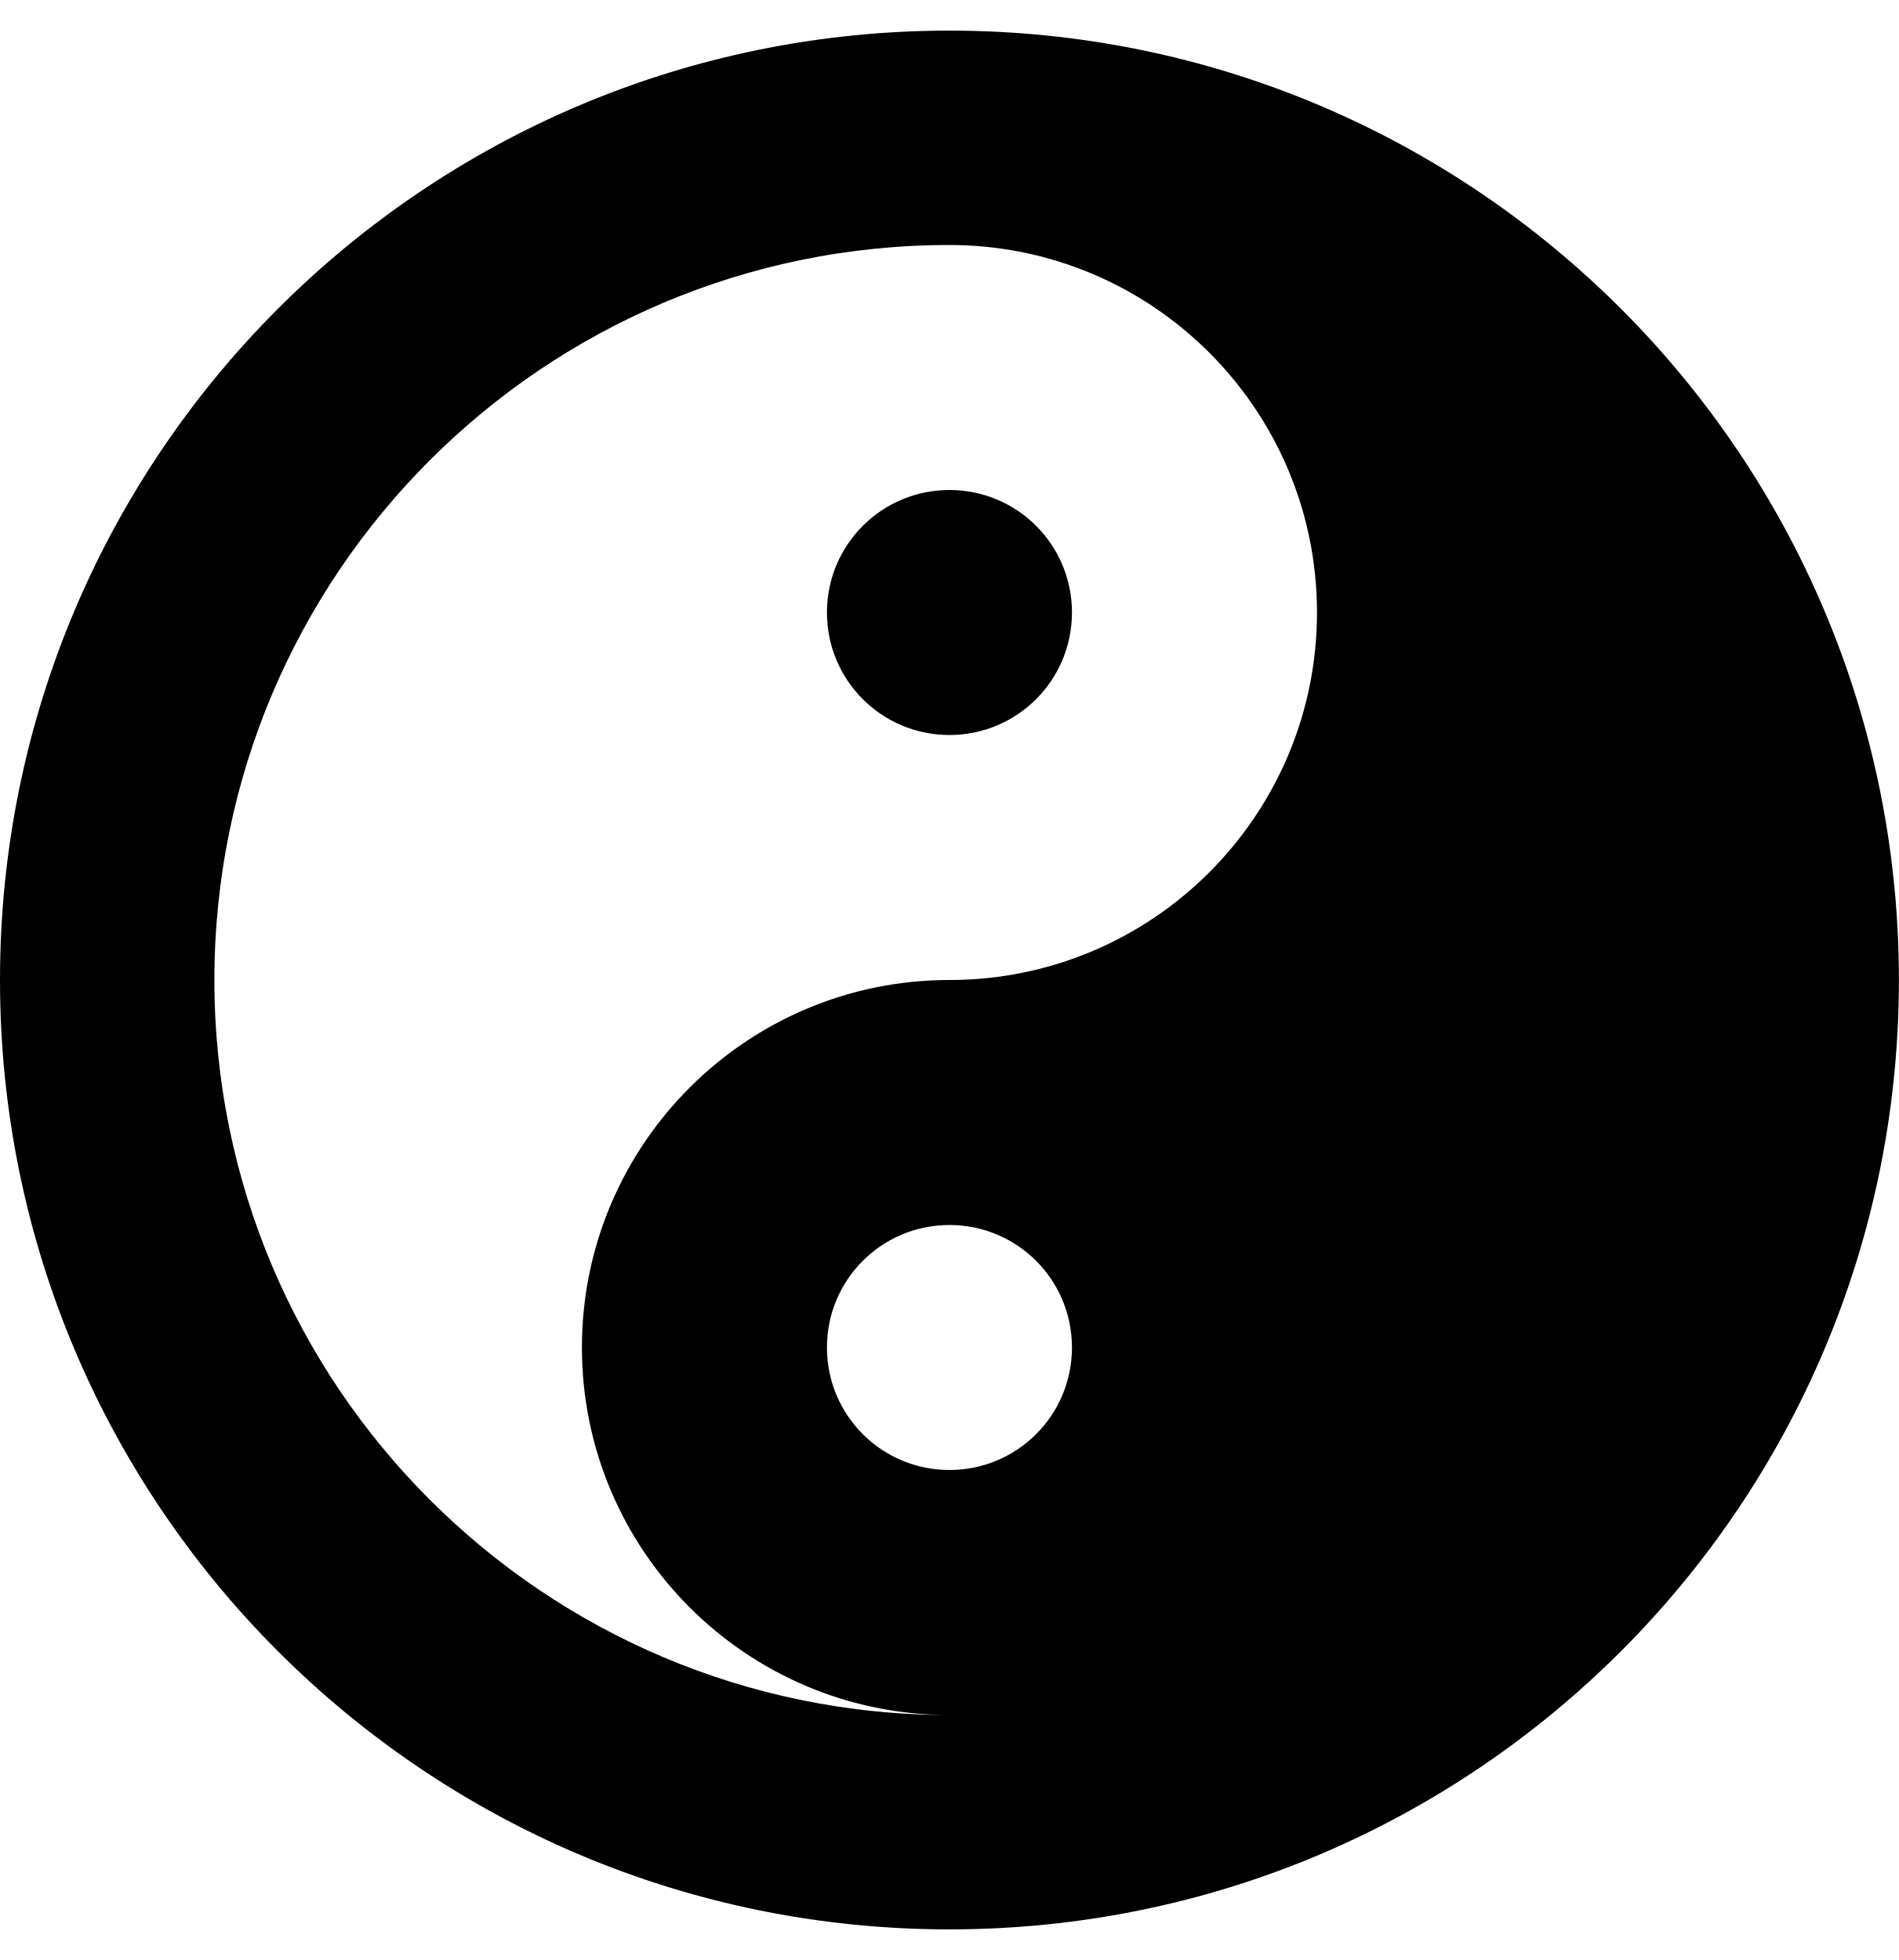
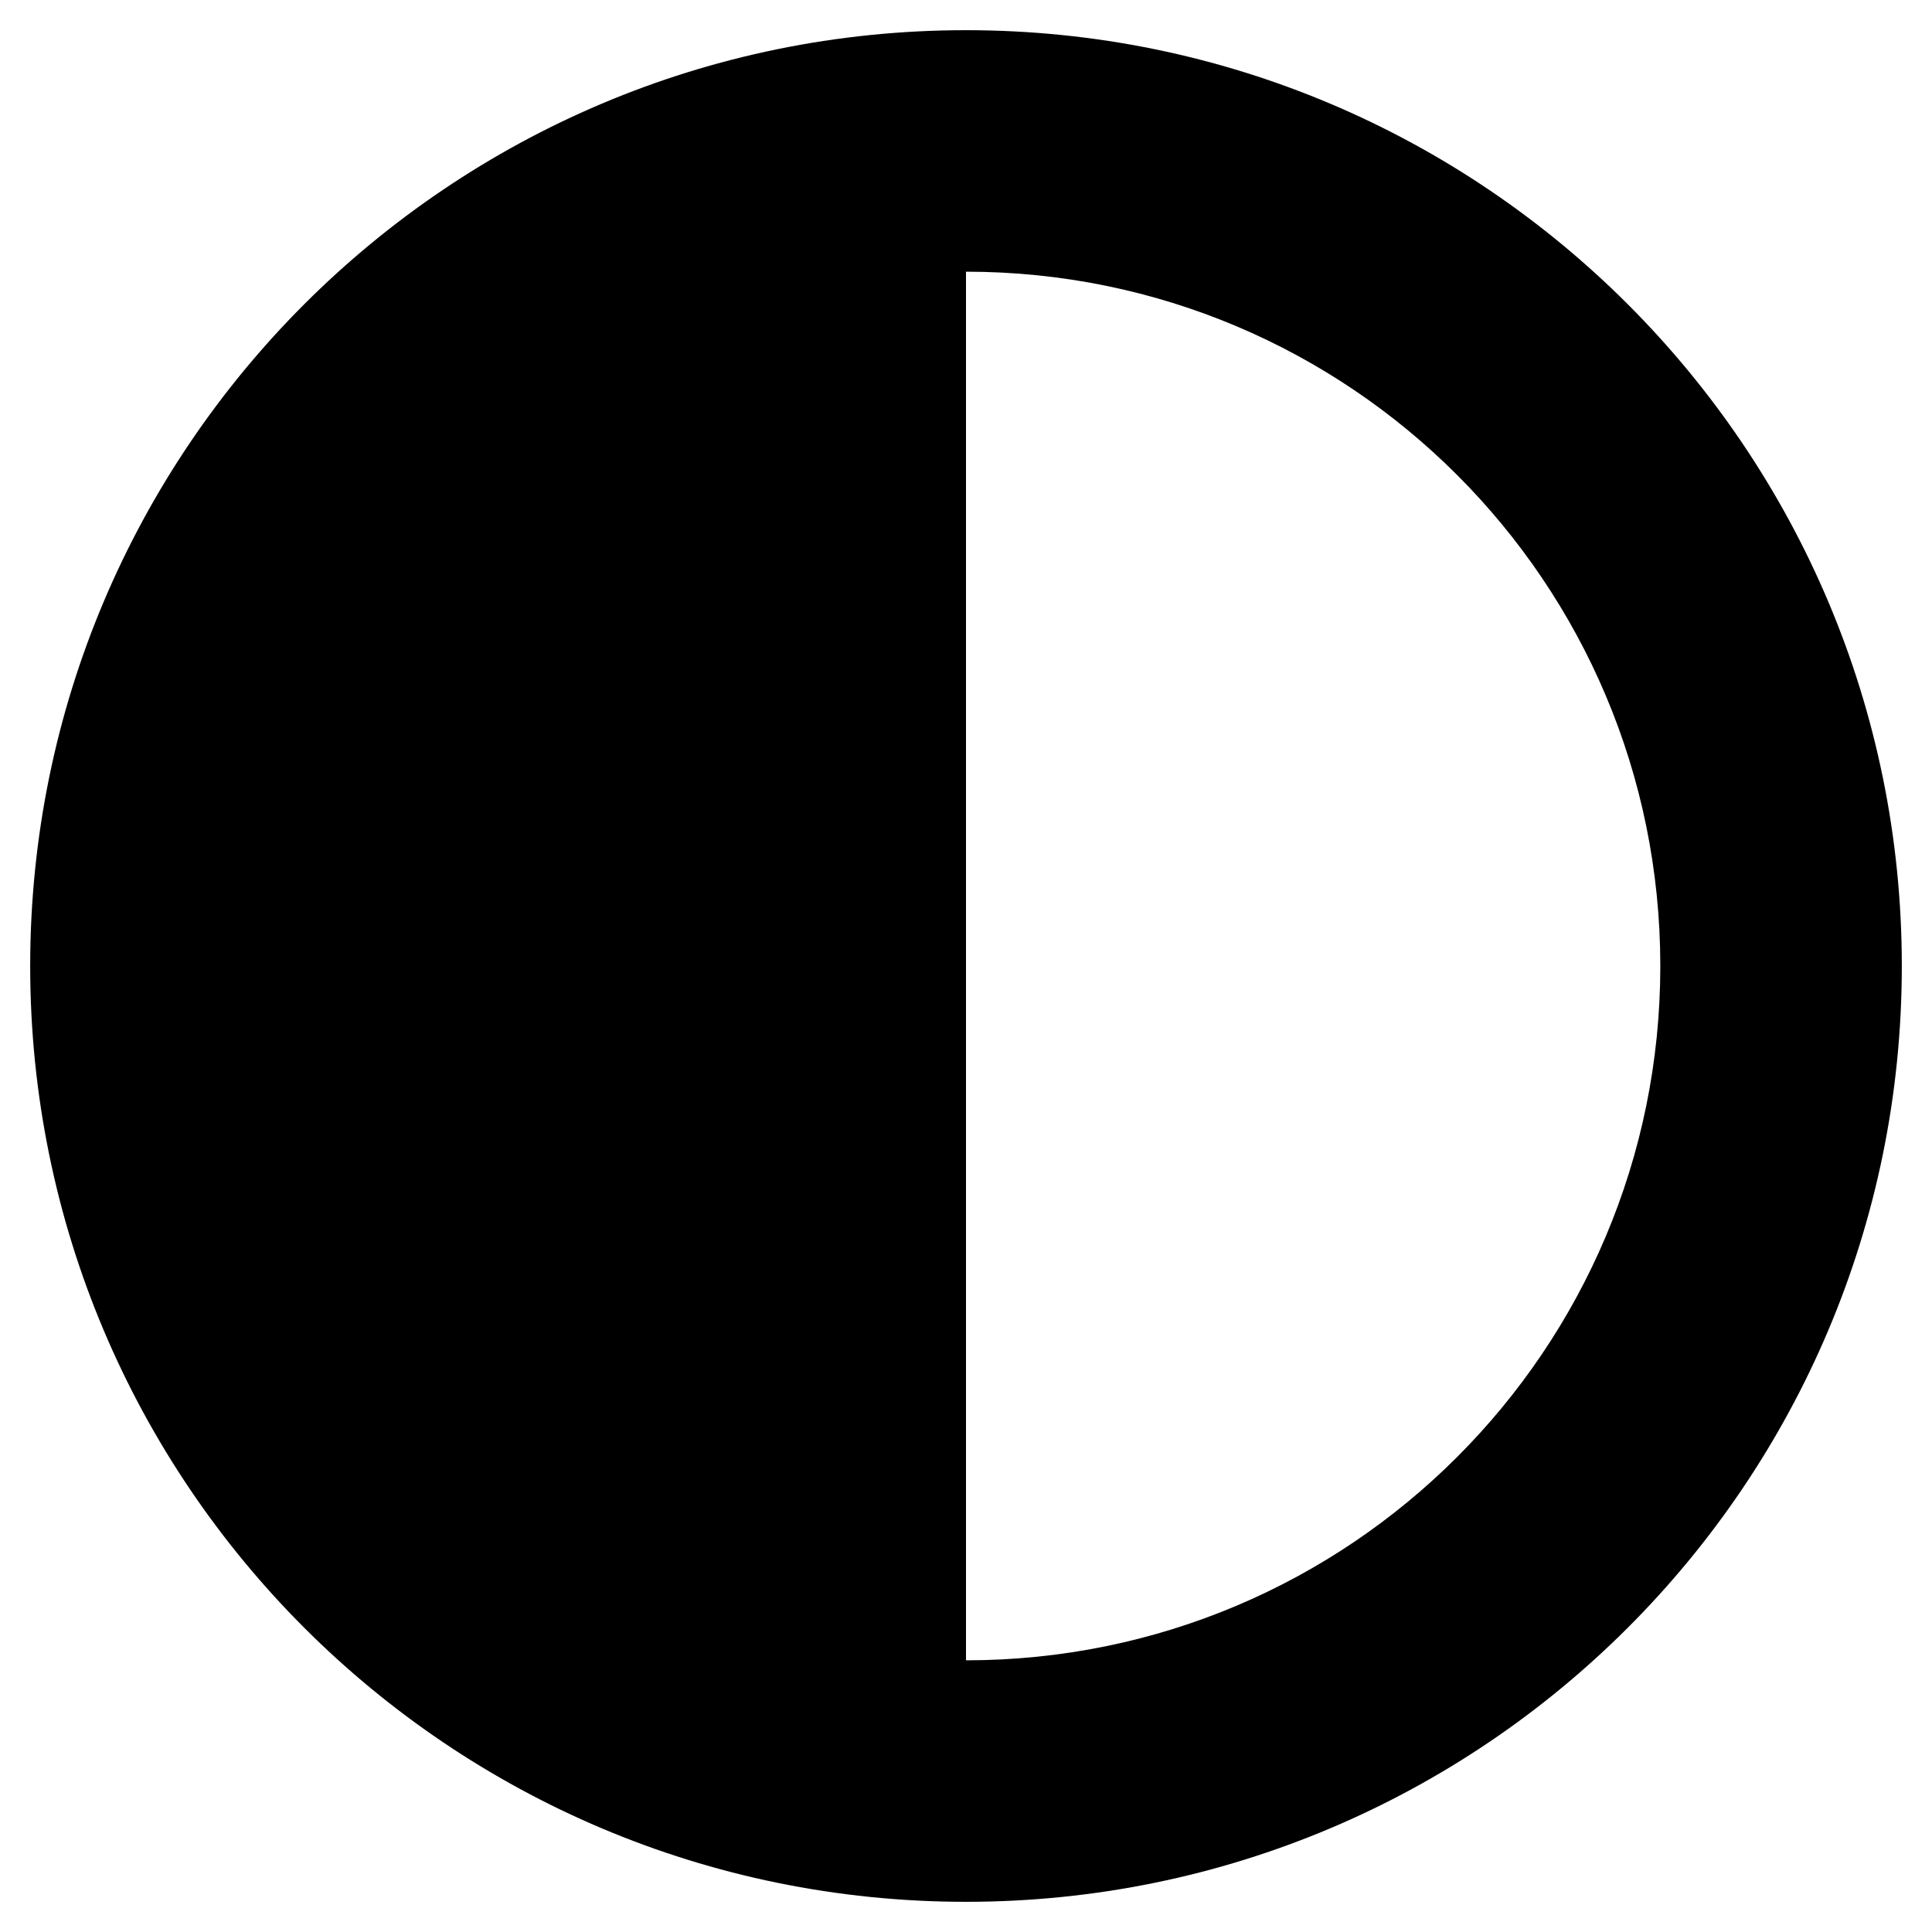
- <svg xmlns="http://www.w3.org/2000/svg" viewBox="0 0 496 512">
-   <path d="M248 8C111 8 0 119 0 256s111 248 248 248 248-111 248-248S385 8 248 8zm0 376c-17.7 0-32-14.3-32-32s14.3-32 32-32 32 14.3 32 32-14.3 32-32 32zm0-128c-53 0-96 43-96 96s43 96 96 96c-106 0-192-86-192-192S142 64 248 64c53 0 96 43 96 96s-43 96-96 96zm0-128c-17.7 0-32 14.3-32 32s14.3 32 32 32 32-14.3 32-32-14.3-32-32-32z" />
+ <svg xmlns="http://www.w3.org/2000/svg" viewBox="0 0 512 512">
+   <path d="M8 256c0 137 111 248 248 248s248-111 248-248S393 8 256 8 8 119 8 256zm248 184V72c101.7 0 184 82.3 184 184 0 101.7-82.3 184-184 184z" />
</svg>
